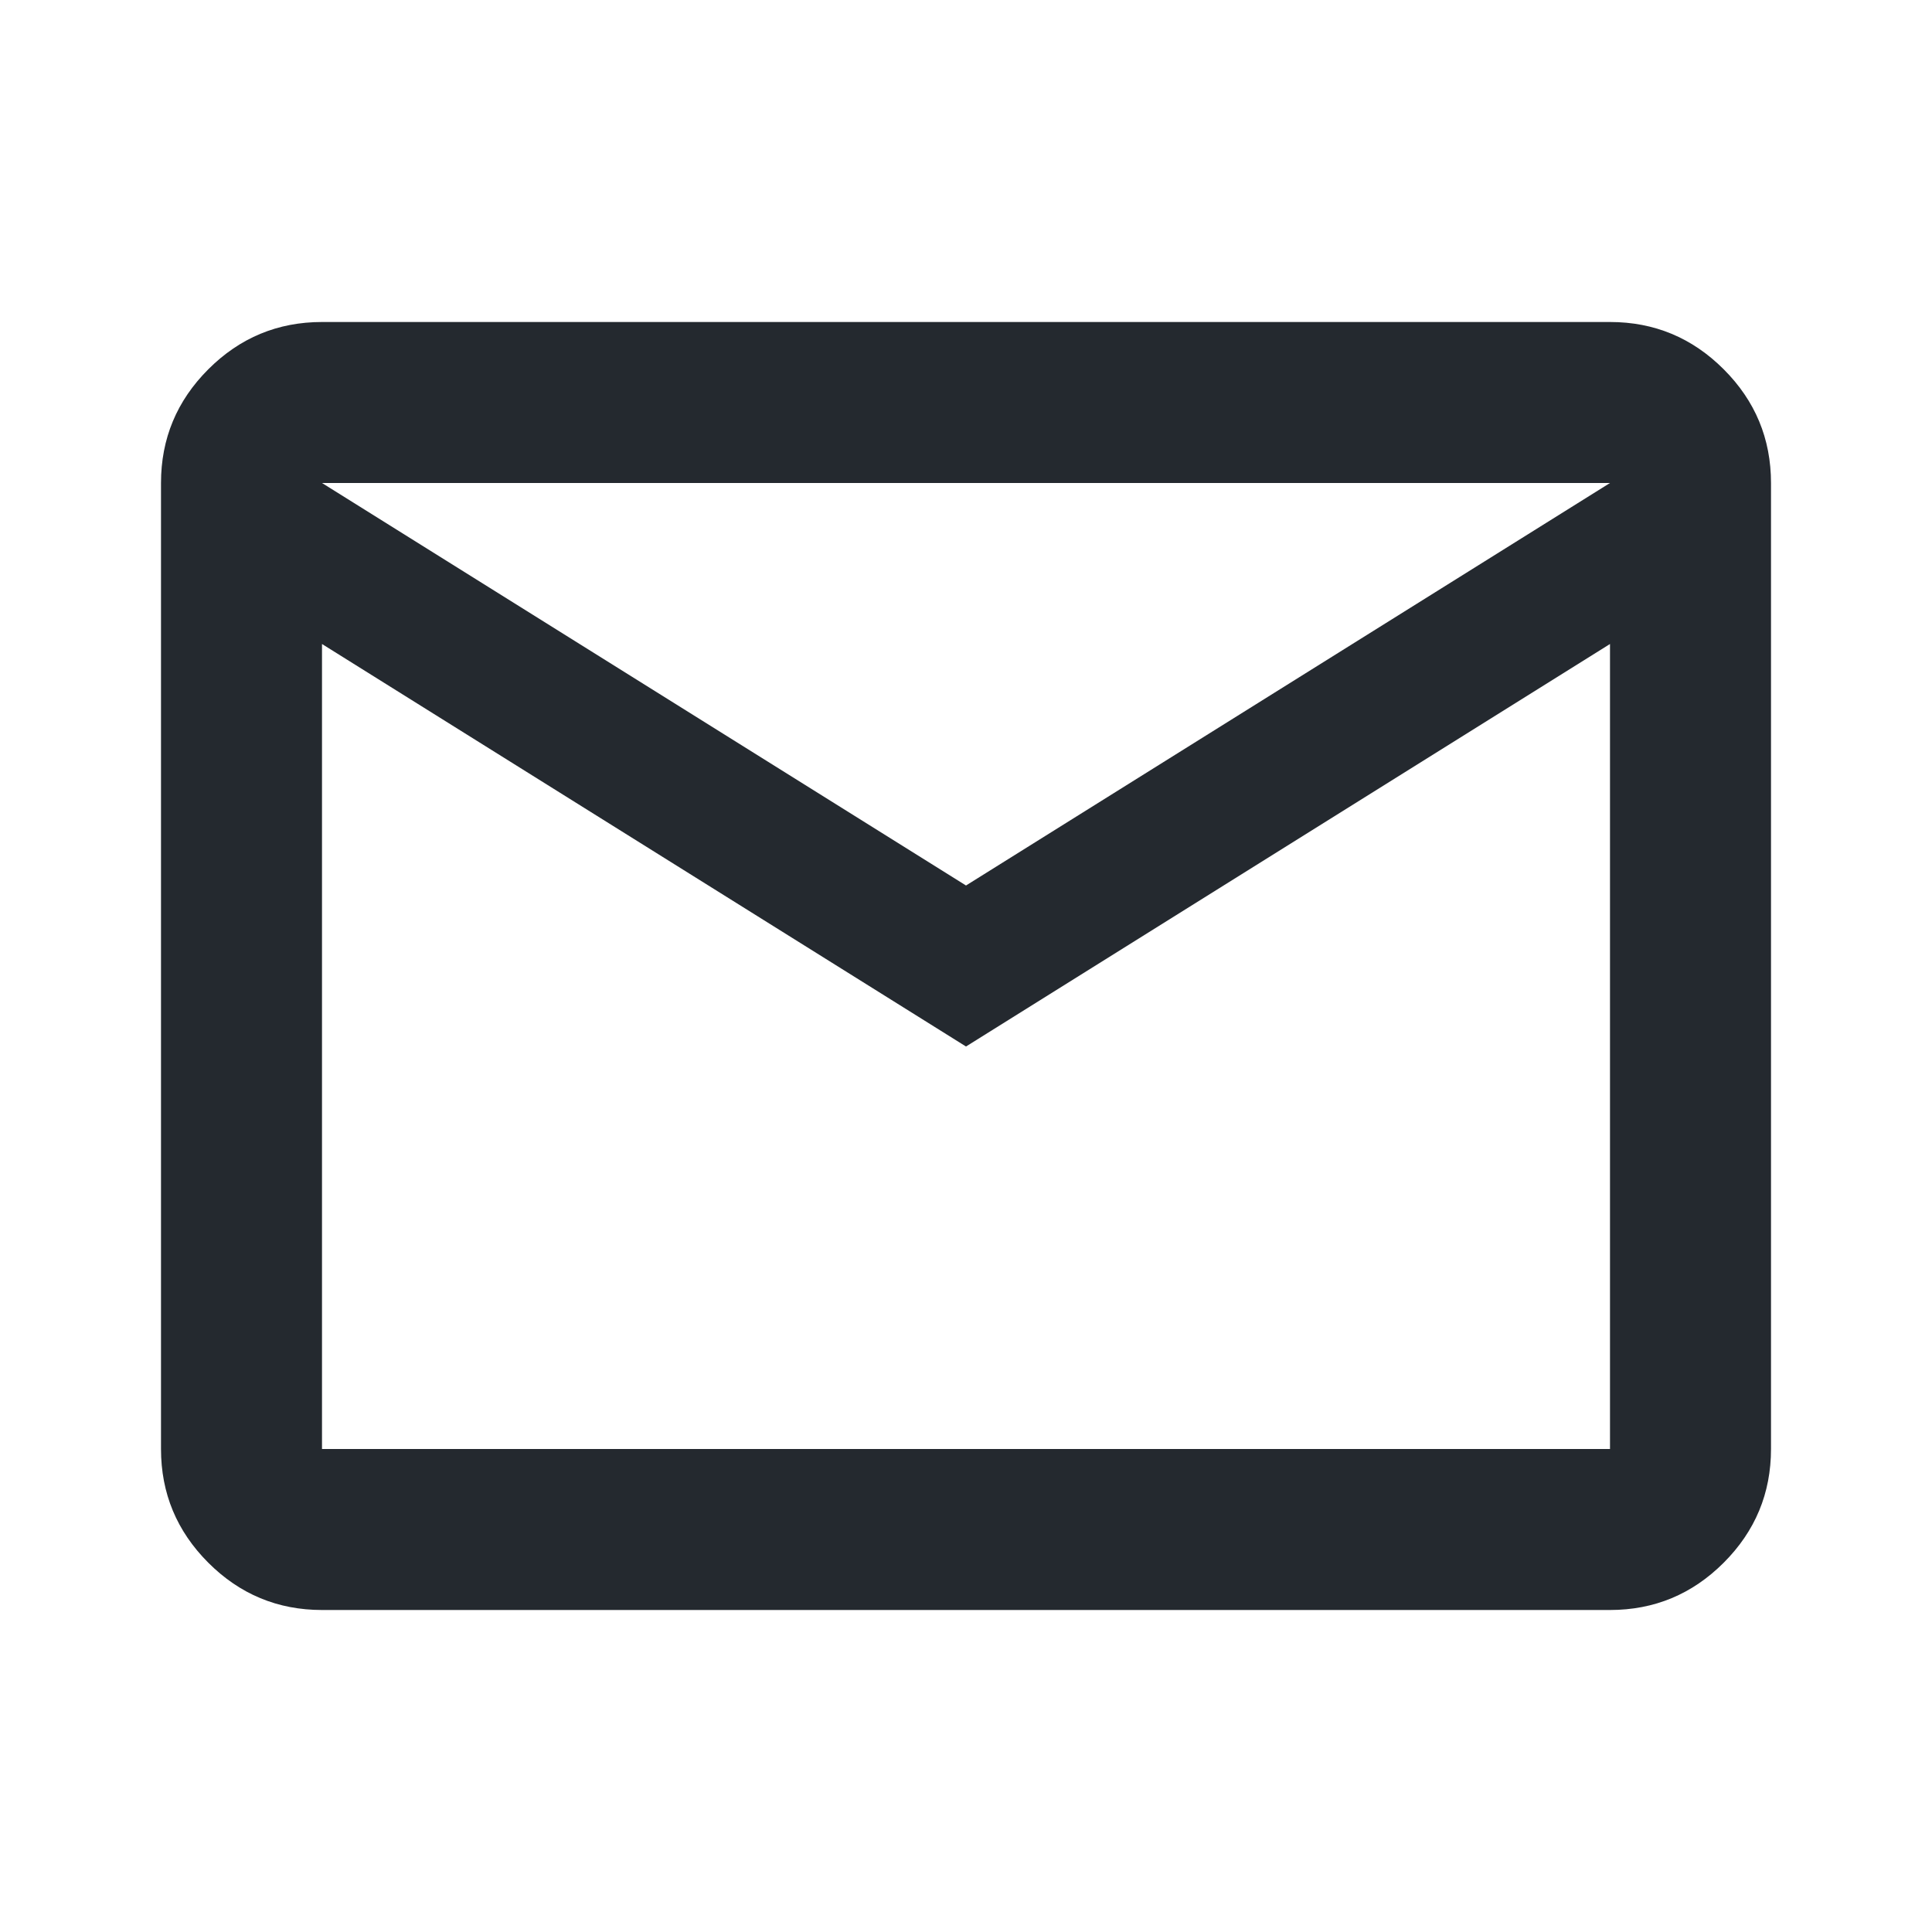
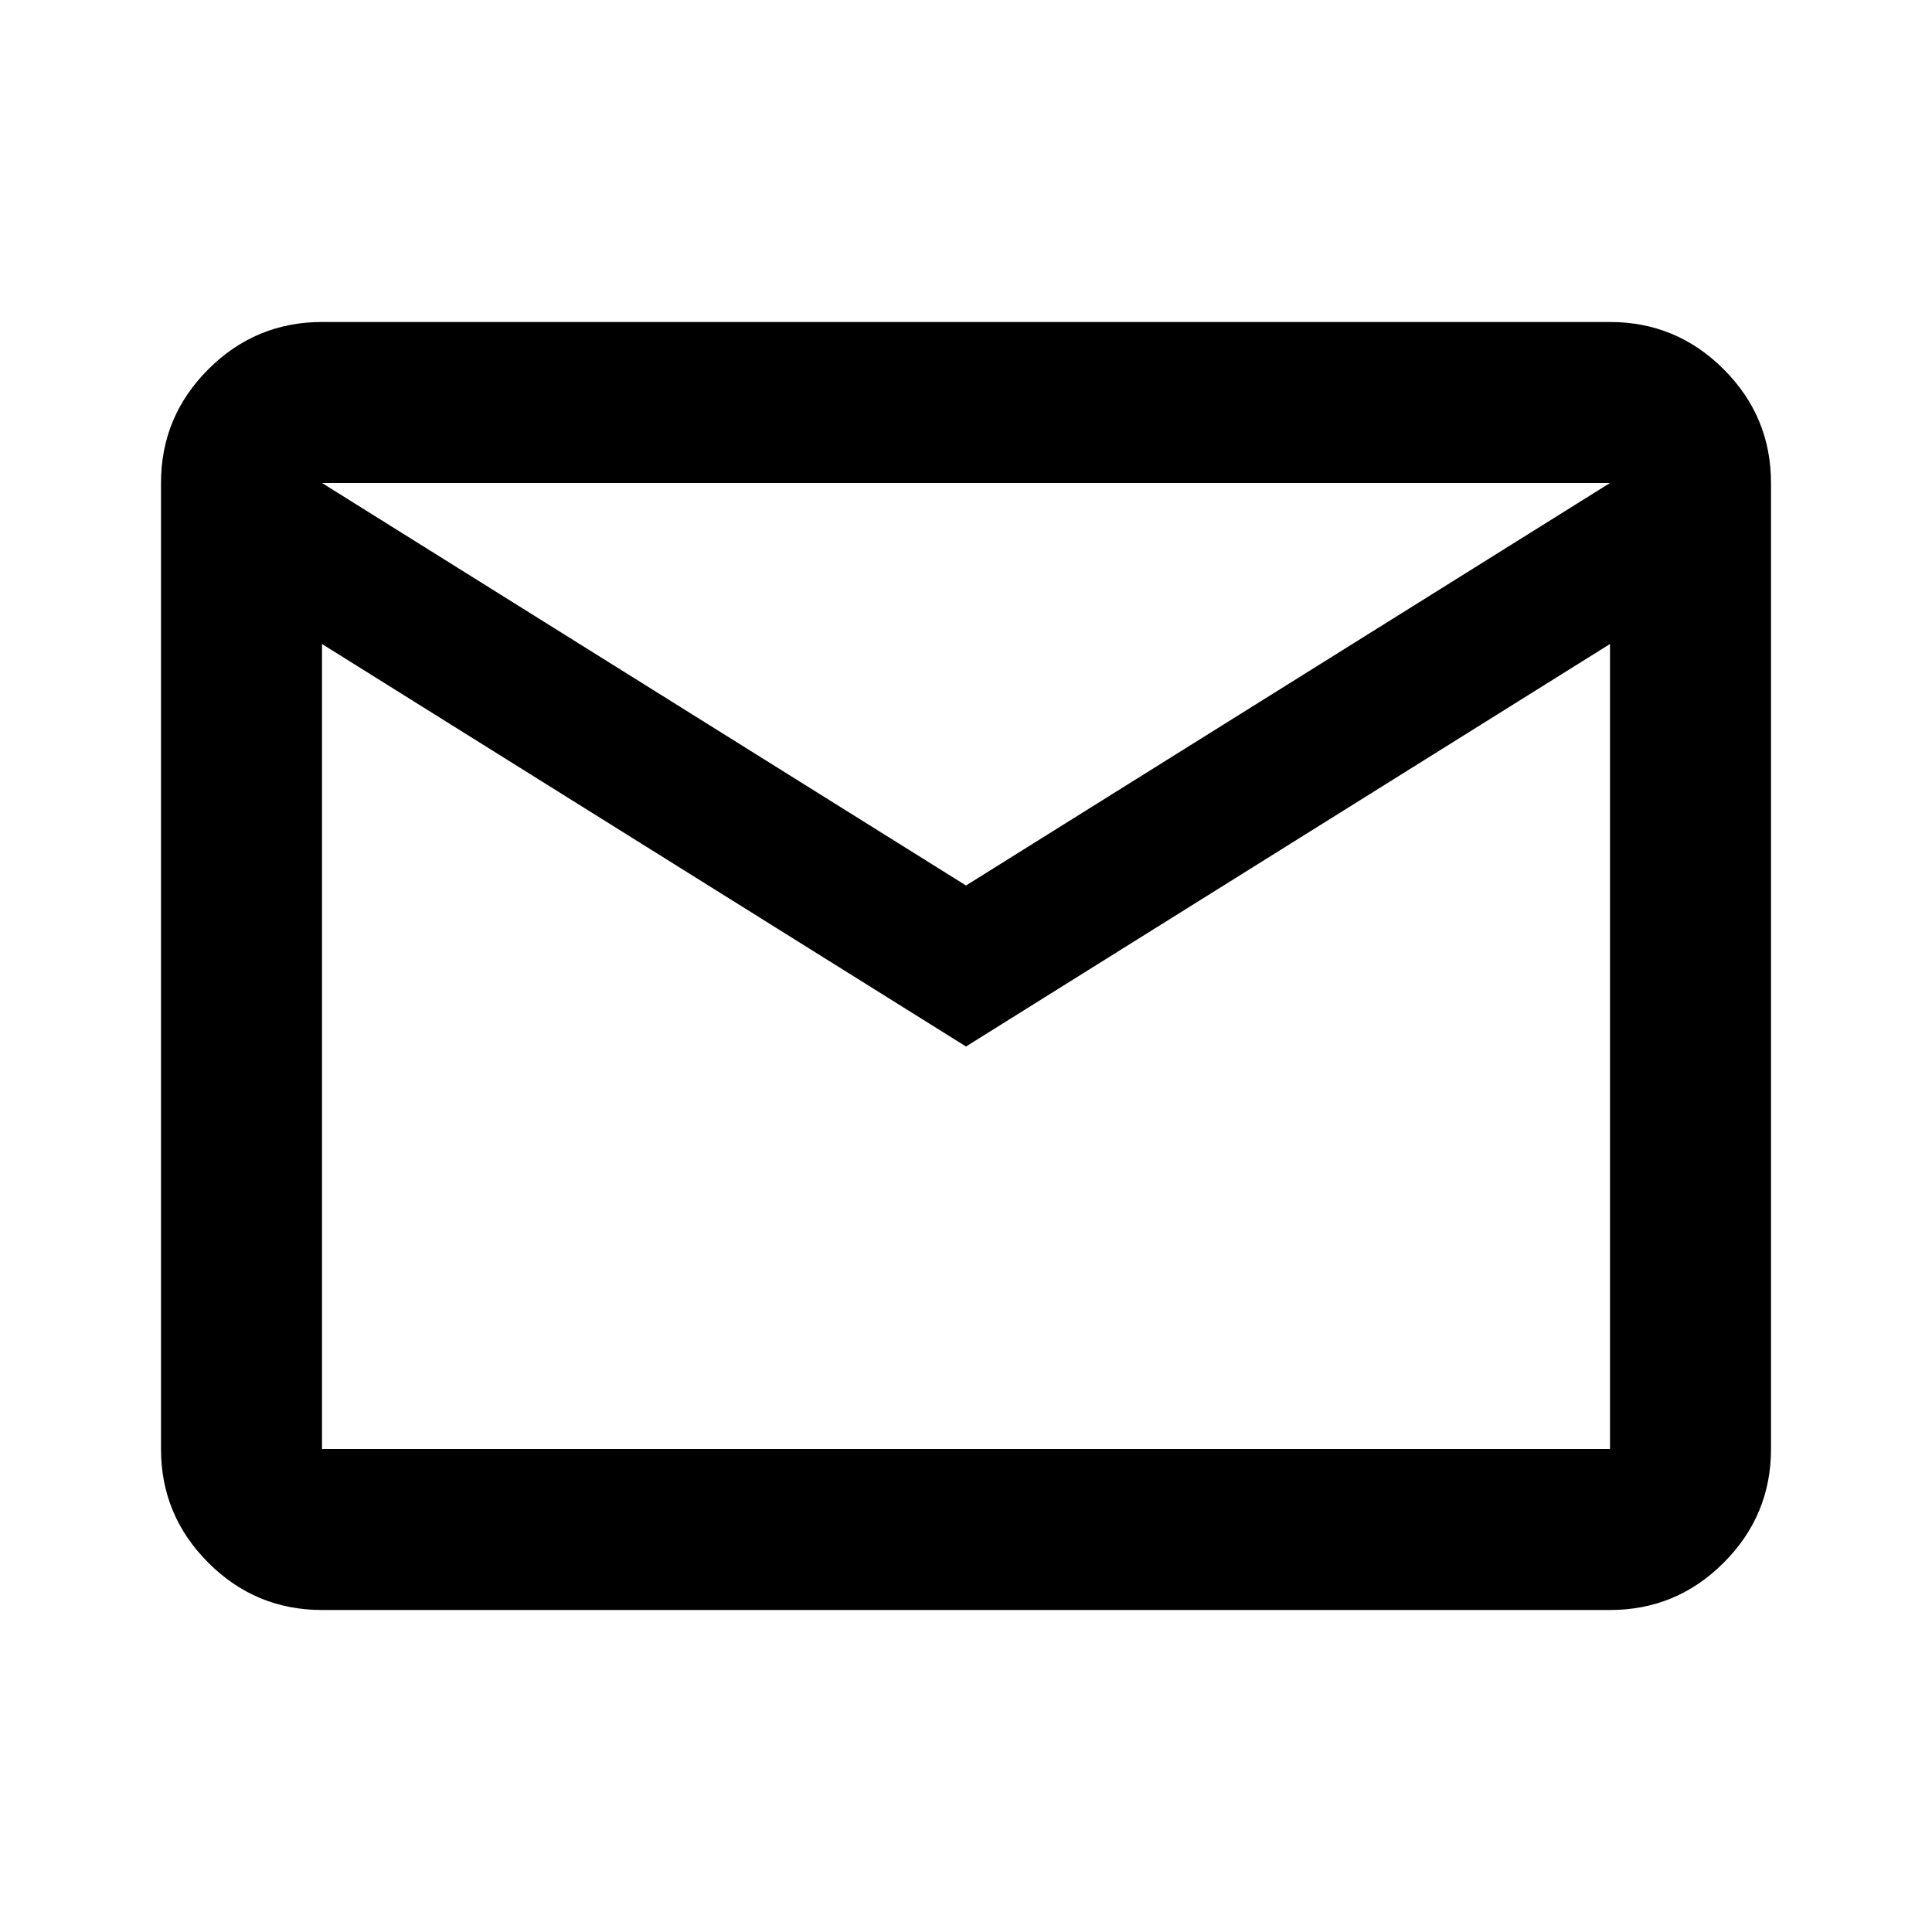
- <svg xmlns="http://www.w3.org/2000/svg" height="24px" viewBox="0 -960 960 960" width="24px" fill="#24292f">
+ <svg xmlns="http://www.w3.org/2000/svg" height="24px" viewBox="0 -960 960 960" width="24px" fill="#000000">
  <path d="M160-160q-33 0-56.5-23.5T80-240v-480q0-33 23.5-56.5T160-800h640q33 0 56.5 23.5T880-720v480q0 33-23.5 56.5T800-160H160Zm320-280L160-640v400h640v-400L480-440Zm0-80 320-200H160l320 200ZM160-640v-80 480-400Z" />
</svg>
